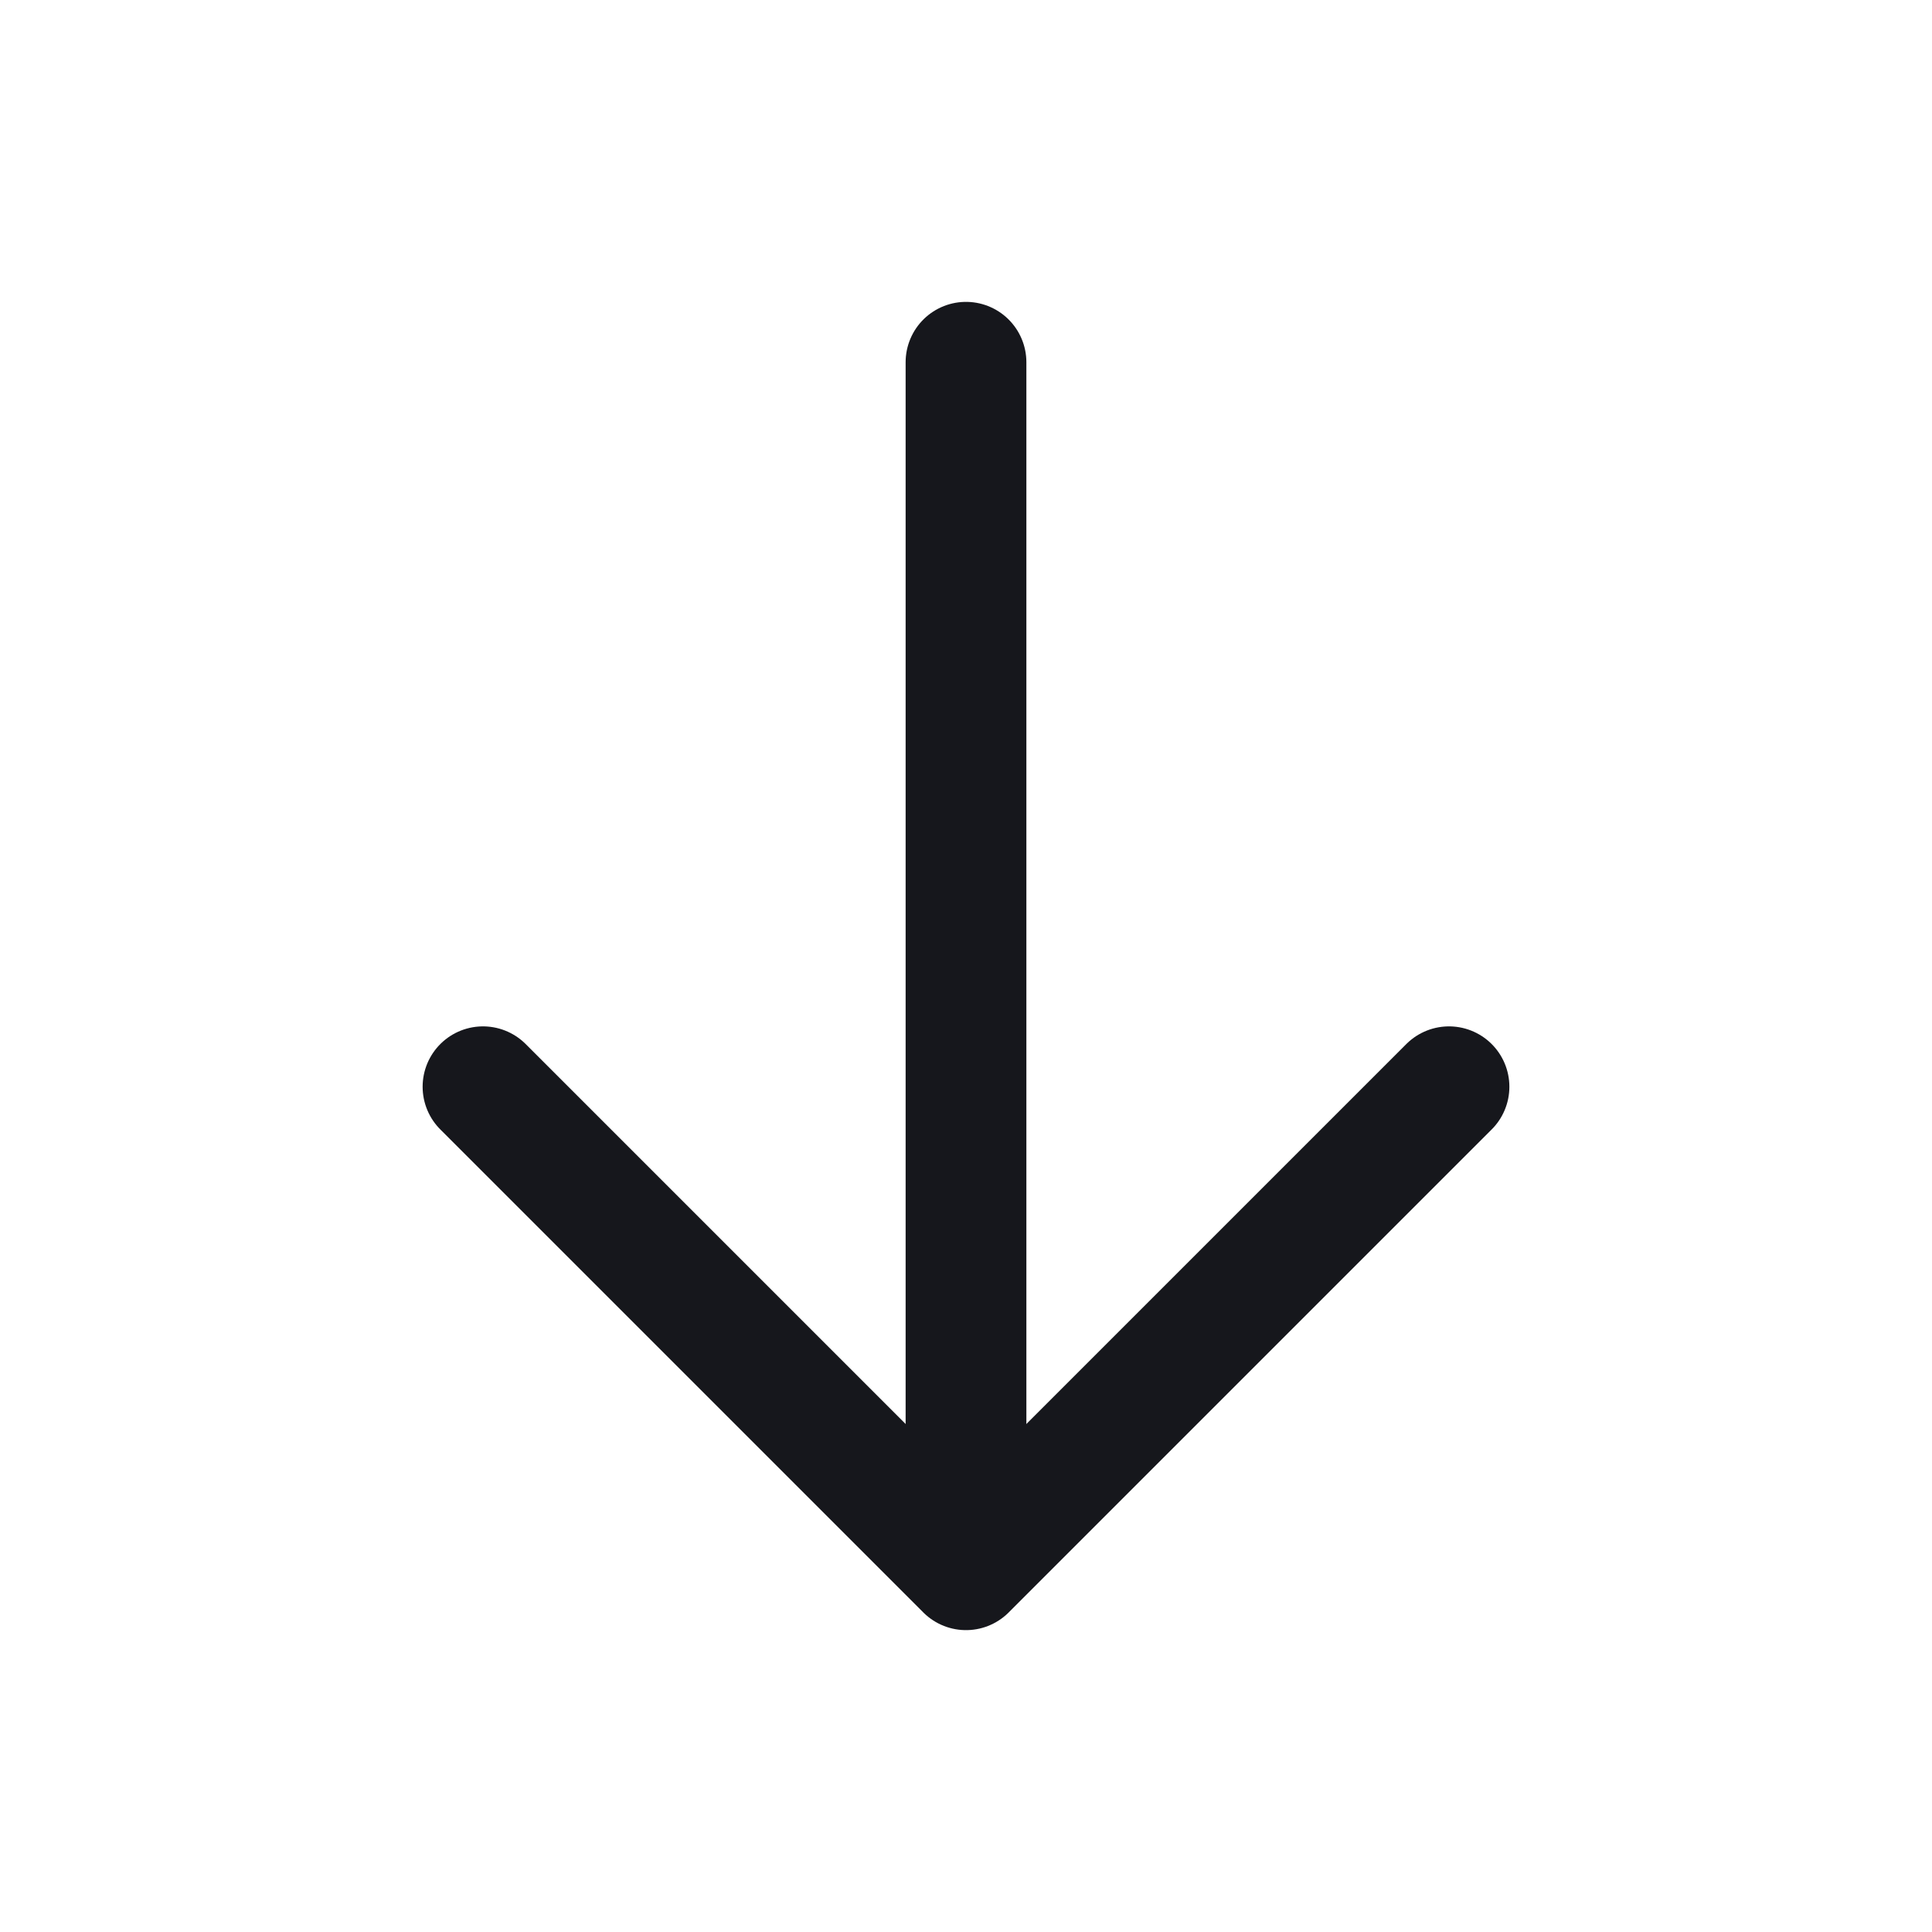
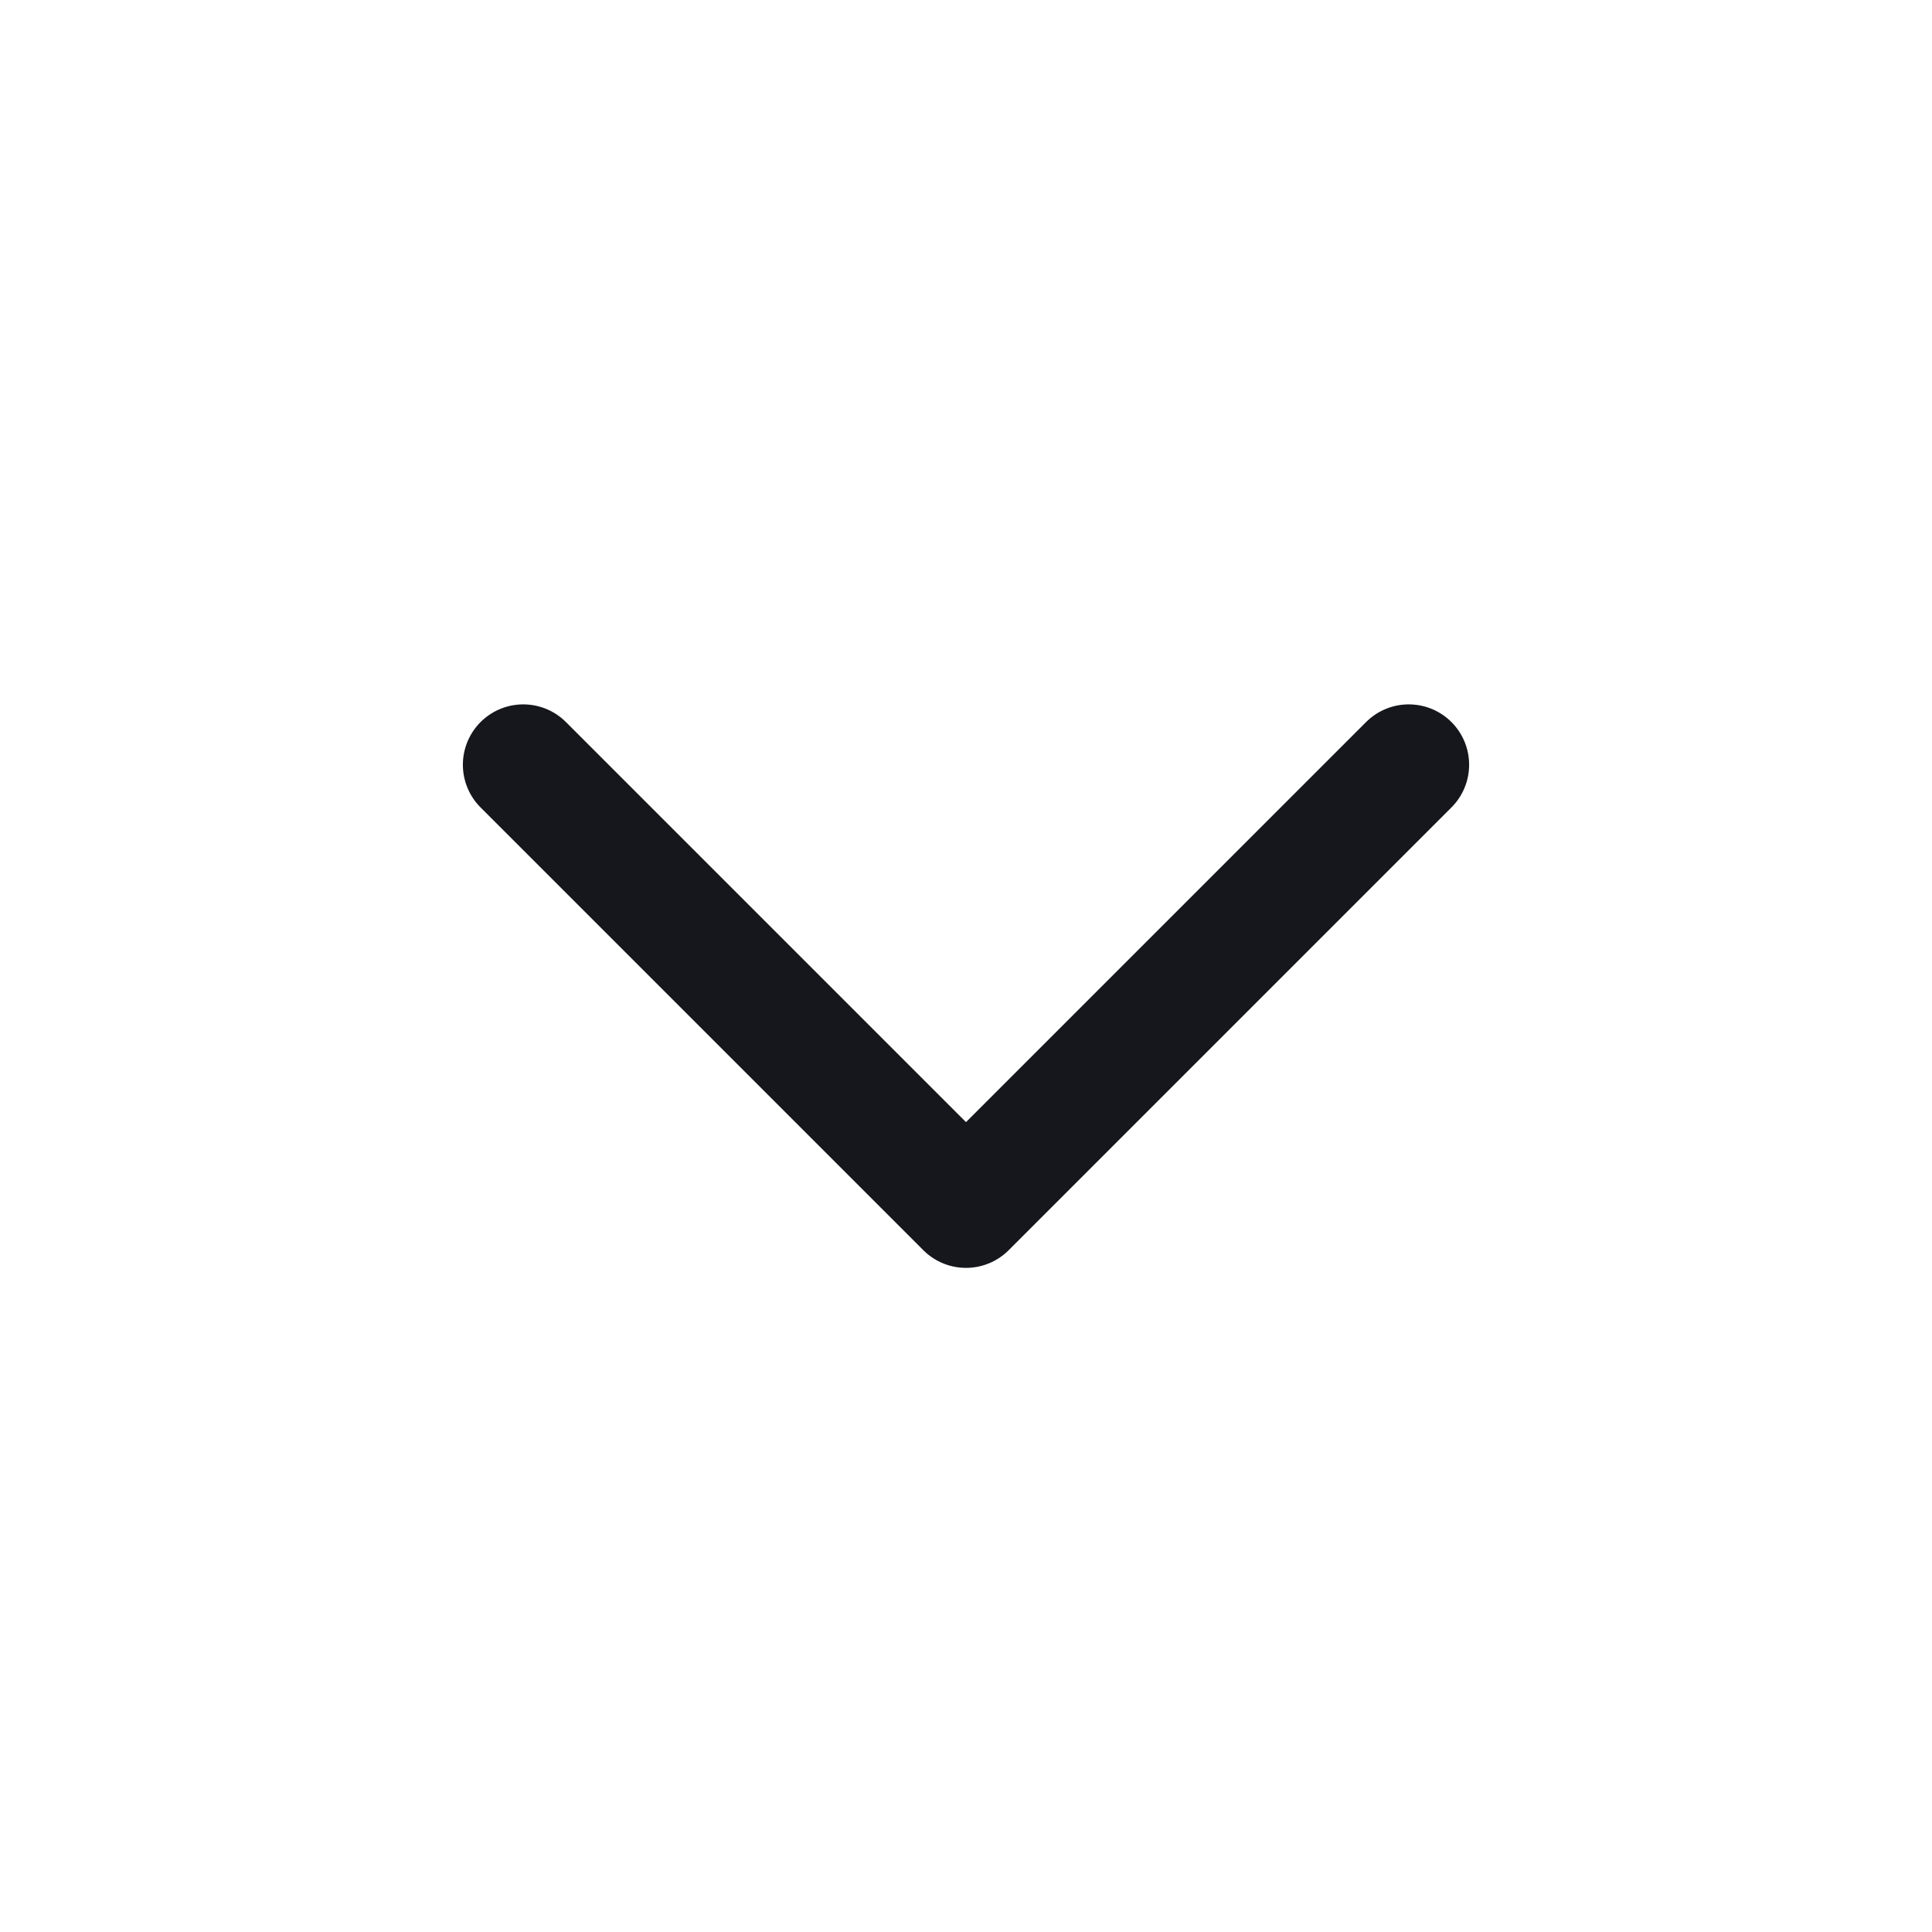
<svg xmlns="http://www.w3.org/2000/svg" width="16" height="16" viewBox="0 0 24 24">
  <style id="current-color-scheme" type="text/css">.ColorScheme-Text{color:#16171C;}.ColorScheme-Background{color:#F6F5F5;}.ColorScheme-Highlight{color:#DE2F3E;}.ColorScheme-ViewText{color:#16171C;}.ColorScheme-ViewBackground{color:#FFFFFF;}.ColorScheme-ButtonText{color:#16171C;}.ColorScheme-NegativeText{color:#C8213A;}.ColorScheme-PositiveText{color:#0E7A48;}.ColorScheme-NeutralText{color:#8F5600;}</style>
  <g class="ColorScheme-Text" fill="none" stroke="currentColor" stroke-width="1.5" stroke-linecap="round" stroke-linejoin="round">
-     <path d="M12 4.5V19" />
-     <path d="M6 13.5L12 19.5L18 13.5" />
+     <path d="m6.5 9.5 5.5 5.5 5.5-5.5" />
  </g>
</svg>
